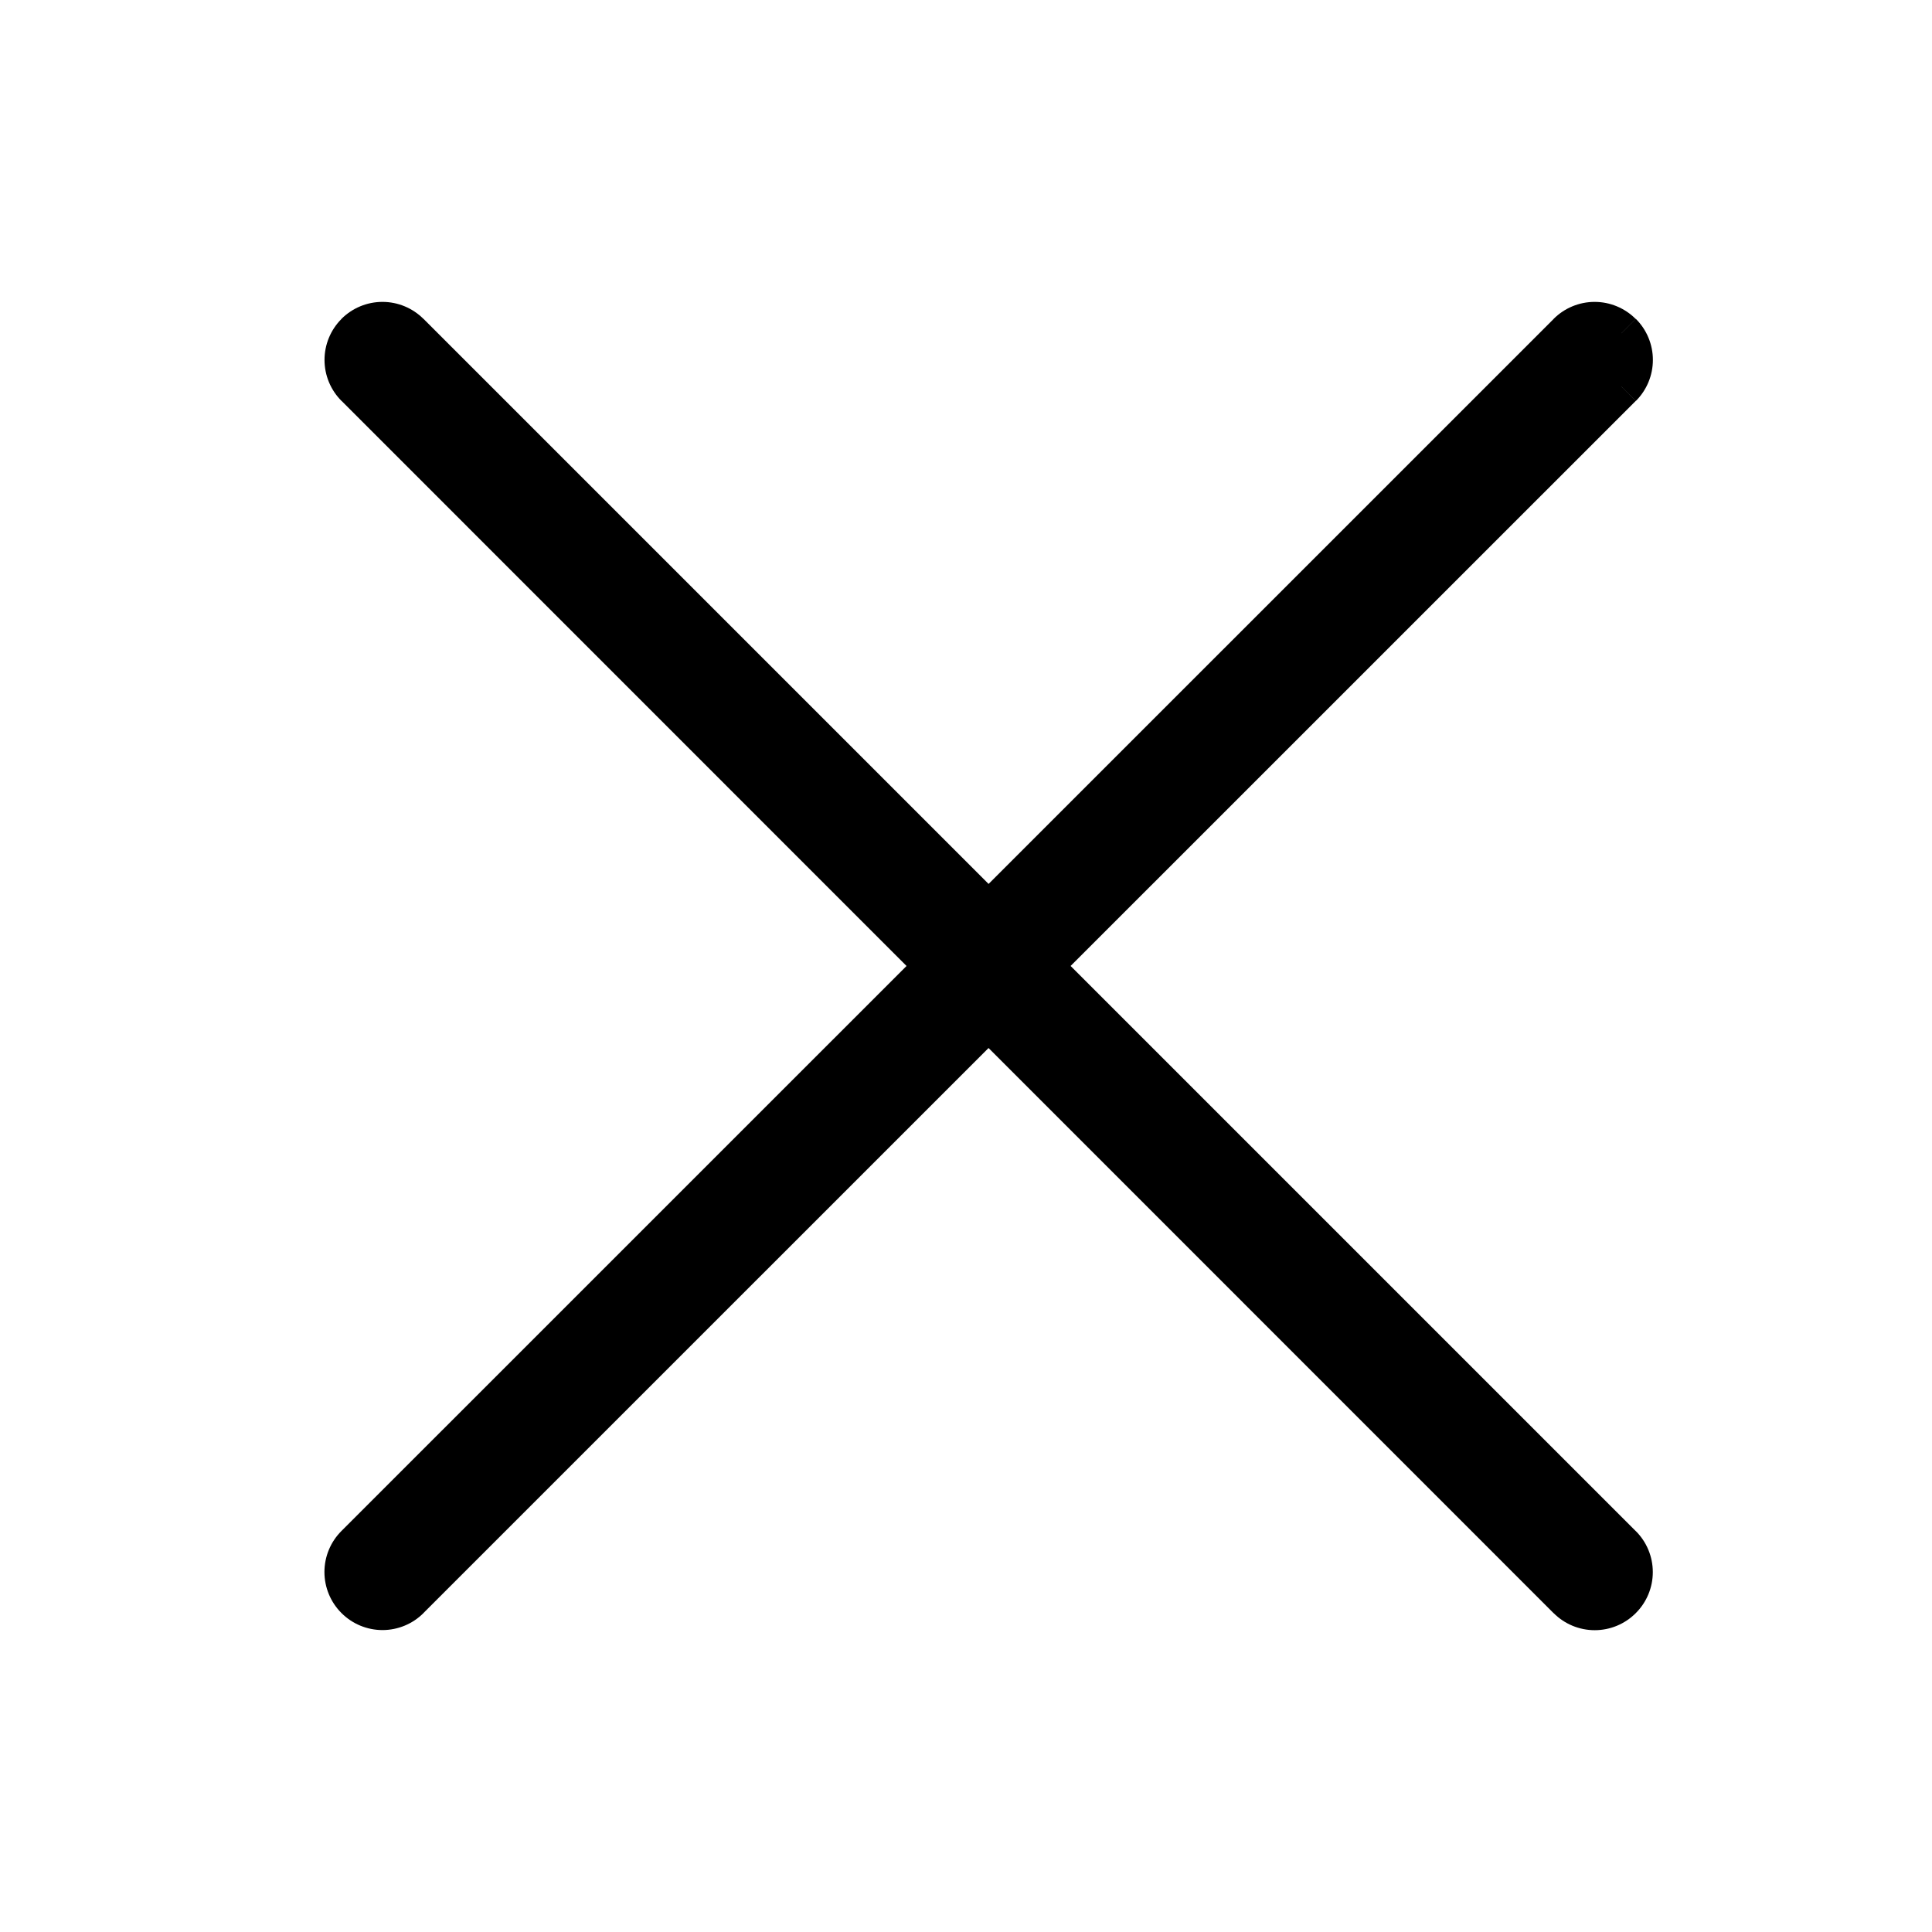
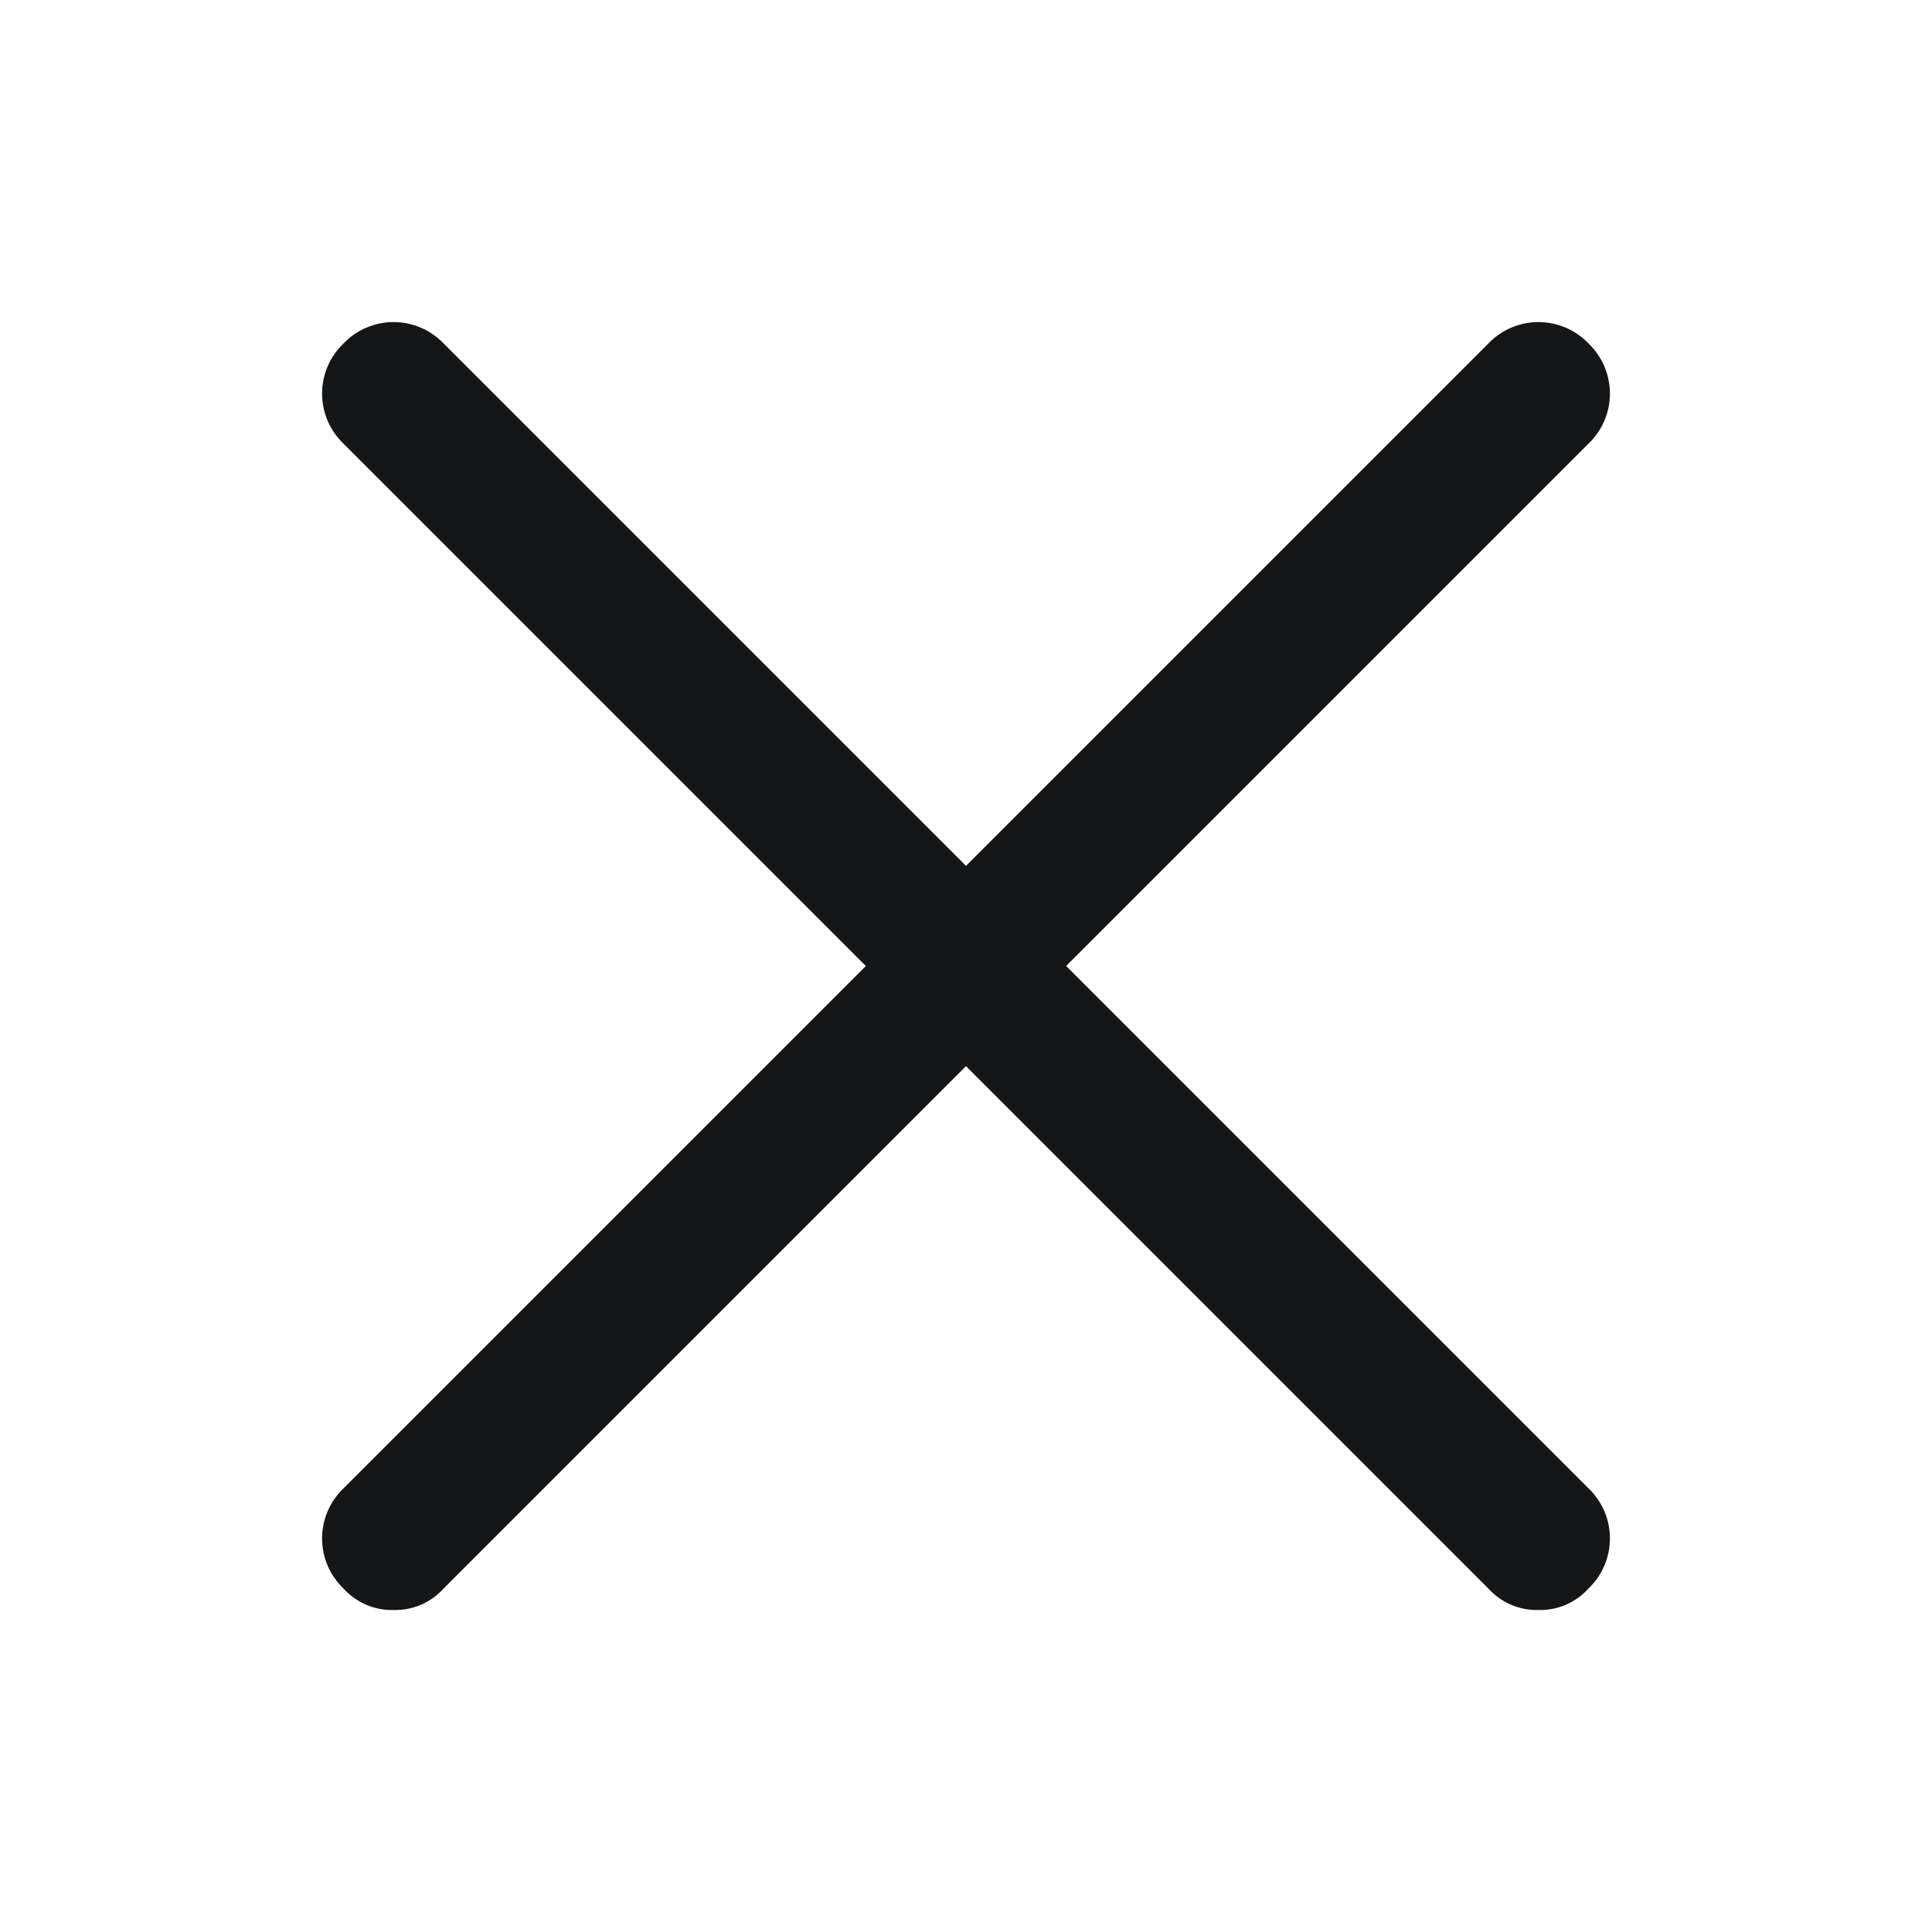
- <svg xmlns="http://www.w3.org/2000/svg" width="24" height="24" viewBox="0 0 24 24" fill="none">
-   <path fill-rule="evenodd" clip-rule="evenodd" d="M4.419 4.138a.47.47 0 0 1 .665 0l15.059 15.059a.47.47 0 1 1-.666.665L4.42 4.803a.47.47 0 0 1 0-.665z" fill="currentColor" />
-   <path fill-rule="evenodd" clip-rule="evenodd" d="M20.143 4.138a.47.47 0 0 1 0 .665L5.084 19.863a.47.47 0 0 1-.665-.666l15.058-15.06a.47.47 0 0 1 .666 0z" fill="currentColor" />
-   <path d="m5.084 4.138-.177.177.177-.177zm-.665 0 .176.177-.176-.177zm15.724 15.059-.177.176.177-.176zm-.666.665.177-.177-.177.177zM4.42 4.803l.176-.176-.176.176zm15.724 0 .177.177-.177-.177zm0-.665-.177.177.177-.177zM5.084 19.862l-.177-.177.177.177zm-.665-.665-.177-.177.177.177zm15.058-15.06.177.178-.177-.177zM5.261 3.962a.72.72 0 0 0-1.02 0l.354.354a.22.22 0 0 1 .312 0l.354-.354zM20.32 19.02 5.26 3.96l-.353.354 15.06 15.058.353-.353zm0 1.019a.72.72 0 0 0 0-1.02l-.354.354a.22.22 0 0 1 0 .312l.354.354zm-1.02 0a.72.72 0 0 0 1.02 0l-.354-.354a.22.22 0 0 1-.312 0l-.353.354zM4.243 4.98 19.3 20.04l.353-.354L4.595 4.627l-.353.353zm0-1.019a.72.72 0 0 0 0 1.02l.353-.354a.22.22 0 0 1 0-.312l-.353-.354zm16.078 1.02a.72.72 0 0 0 0-1.02l-.354.354a.22.22 0 0 1 0 .312l.354.353zM5.26 20.038 20.32 4.98l-.354-.353L4.907 19.685l.354.354zm-1.018 0a.72.72 0 0 0 1.019 0l-.354-.354a.22.22 0 0 1-.312 0l-.353.354zm0-1.02a.72.72 0 0 0 0 1.02l.353-.354a.22.22 0 0 1 0-.312l-.353-.353zM19.3 3.962 4.24 19.02l.354.353 15.06-15.058-.354-.354zm1.019 0a.72.72 0 0 0-1.02 0l.354.354a.22.22 0 0 1 .312 0l.354-.354z" fill="currentColor" />
+ <svg xmlns="http://www.w3.org/2000/svg" width="24" height="24" fill="none" viewBox="0 0 24 24">
+   <g fill="#141618">
+     <path d="M4.889 20a.807.807 0 0 1-.622-.267.86.86 0 0 1 0-1.244L18.489 4.267a.86.86 0 0 1 1.244 0 .86.86 0 0 1 0 1.244L5.511 19.733A.807.807 0 0 1 4.89 20z" />
+     <path d="M19.111 20a.807.807 0 0 1-.622-.267L4.267 5.511a.86.86 0 0 1 0-1.244.86.86 0 0 1 1.244 0l14.222 14.222a.86.86 0 0 1 0 1.244.807.807 0 0 1-.622.267z" />
+   </g>
</svg>
